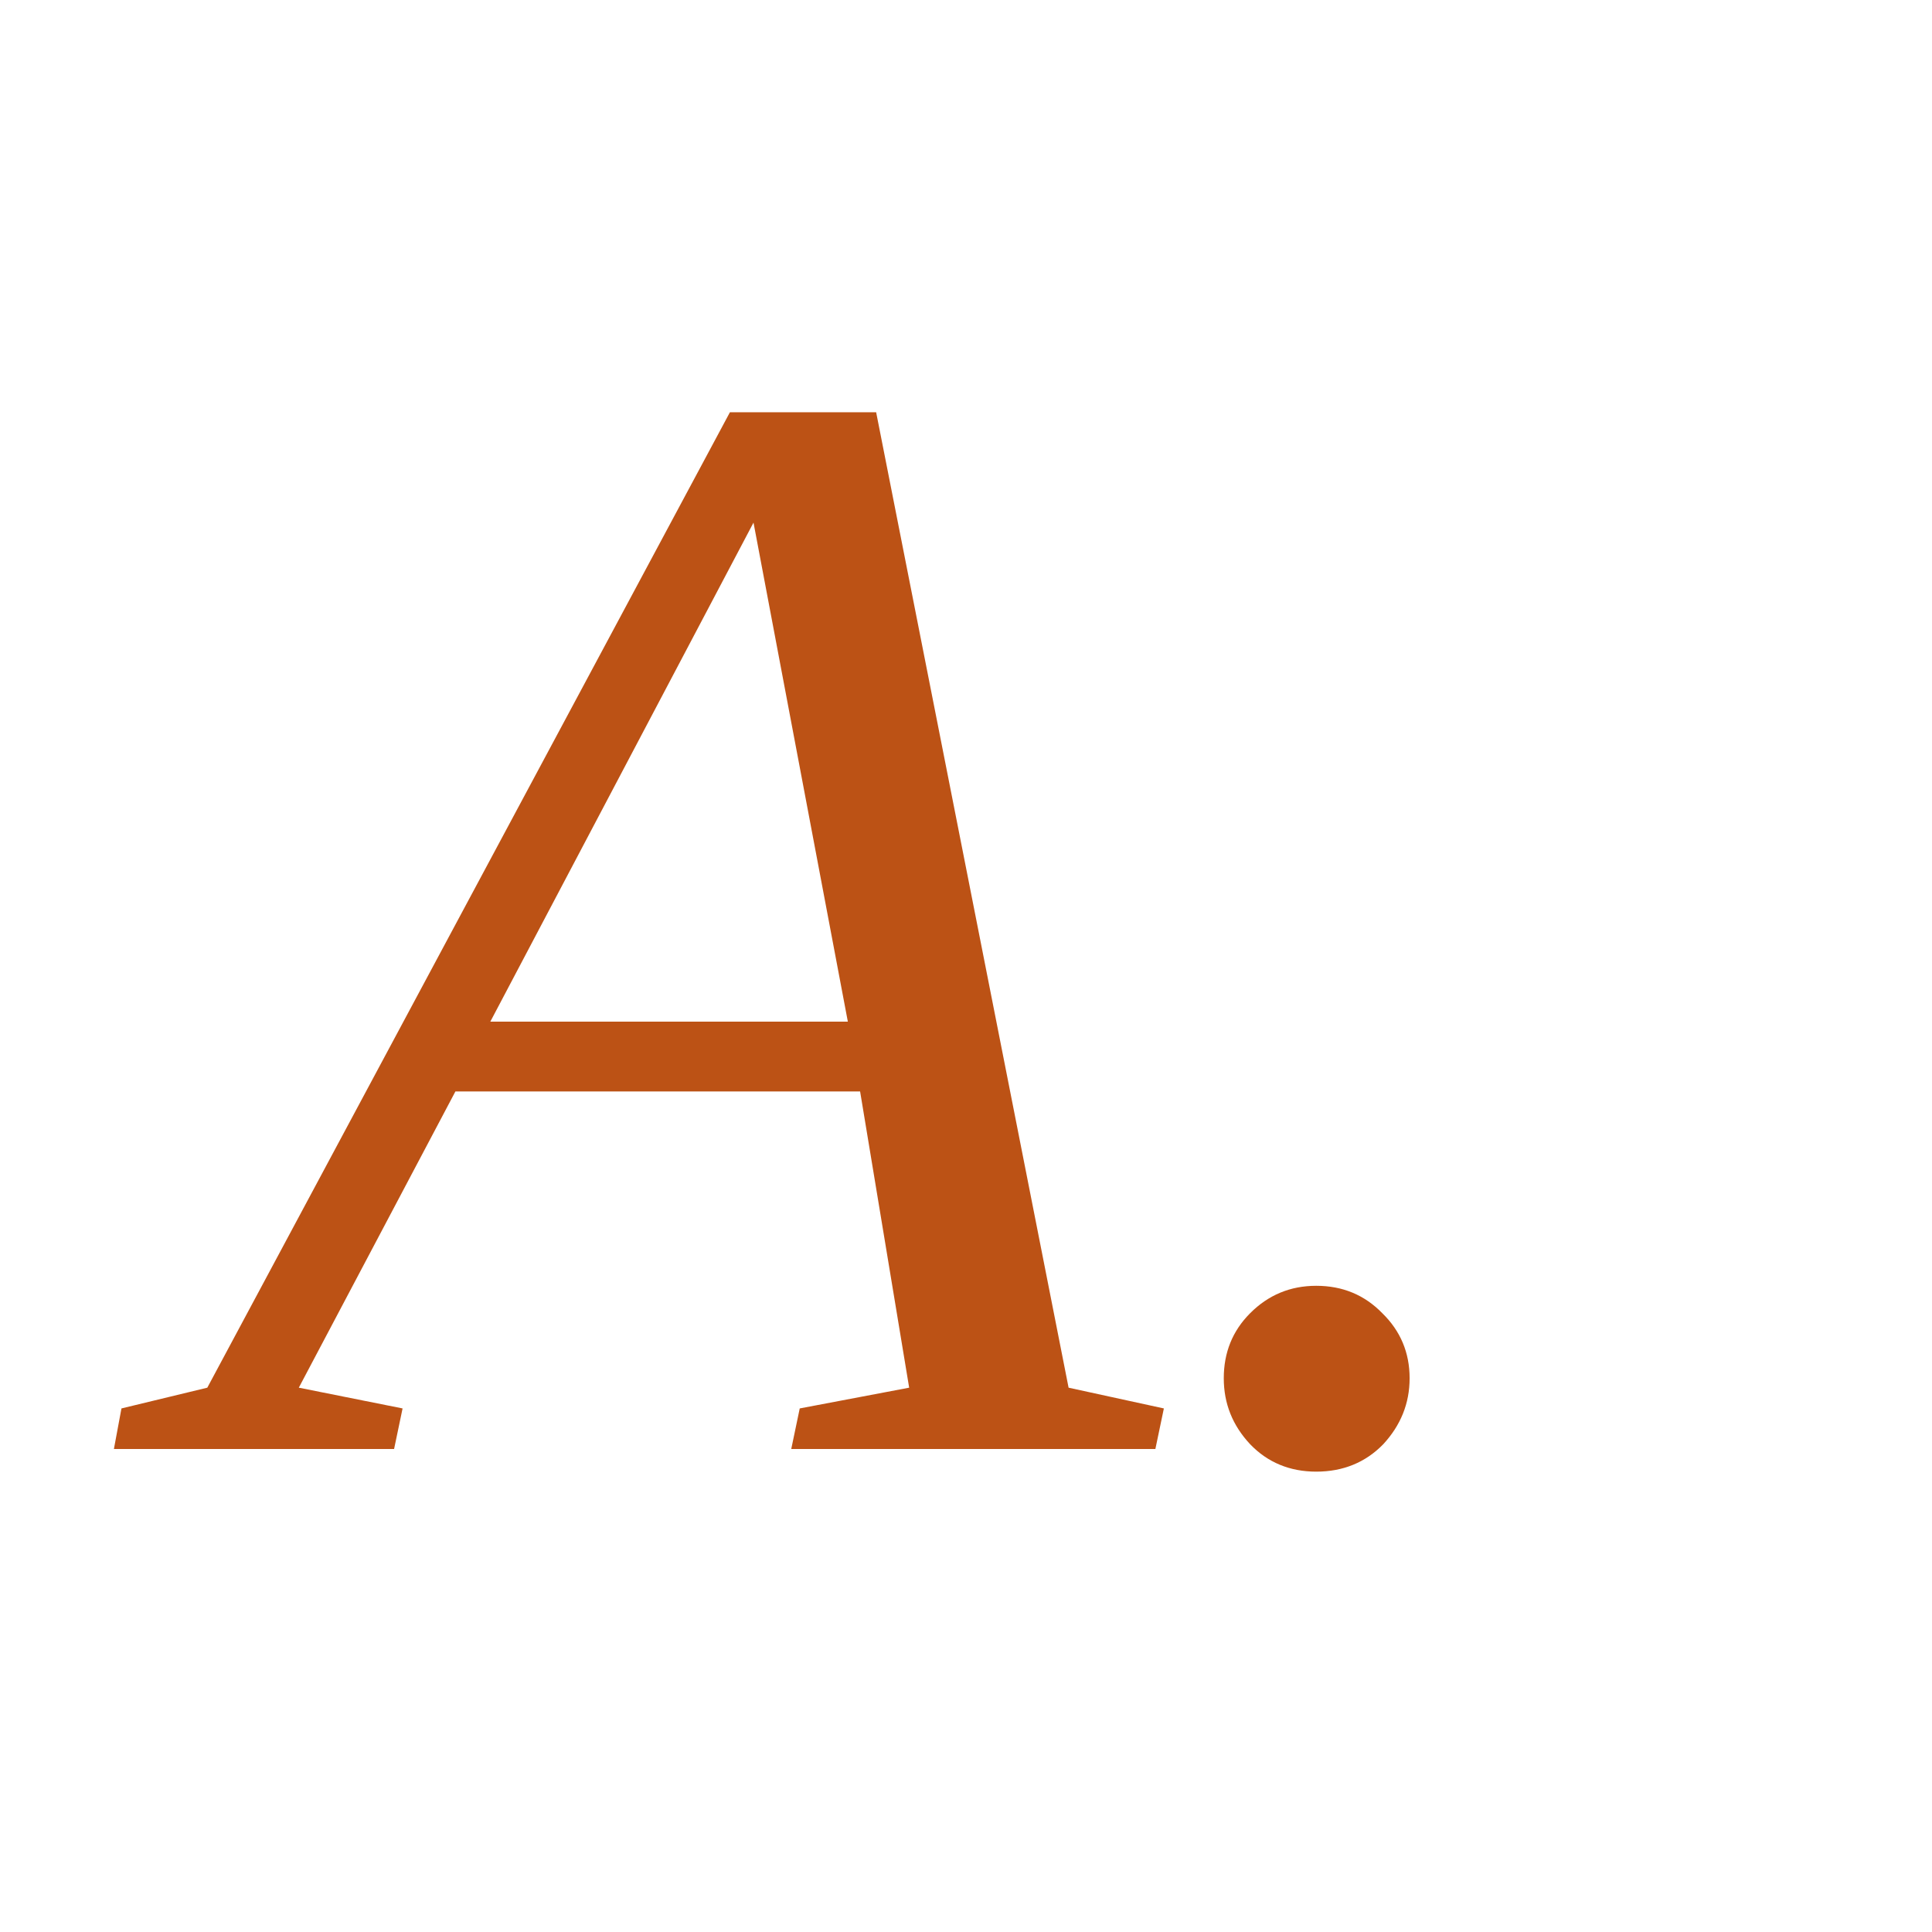
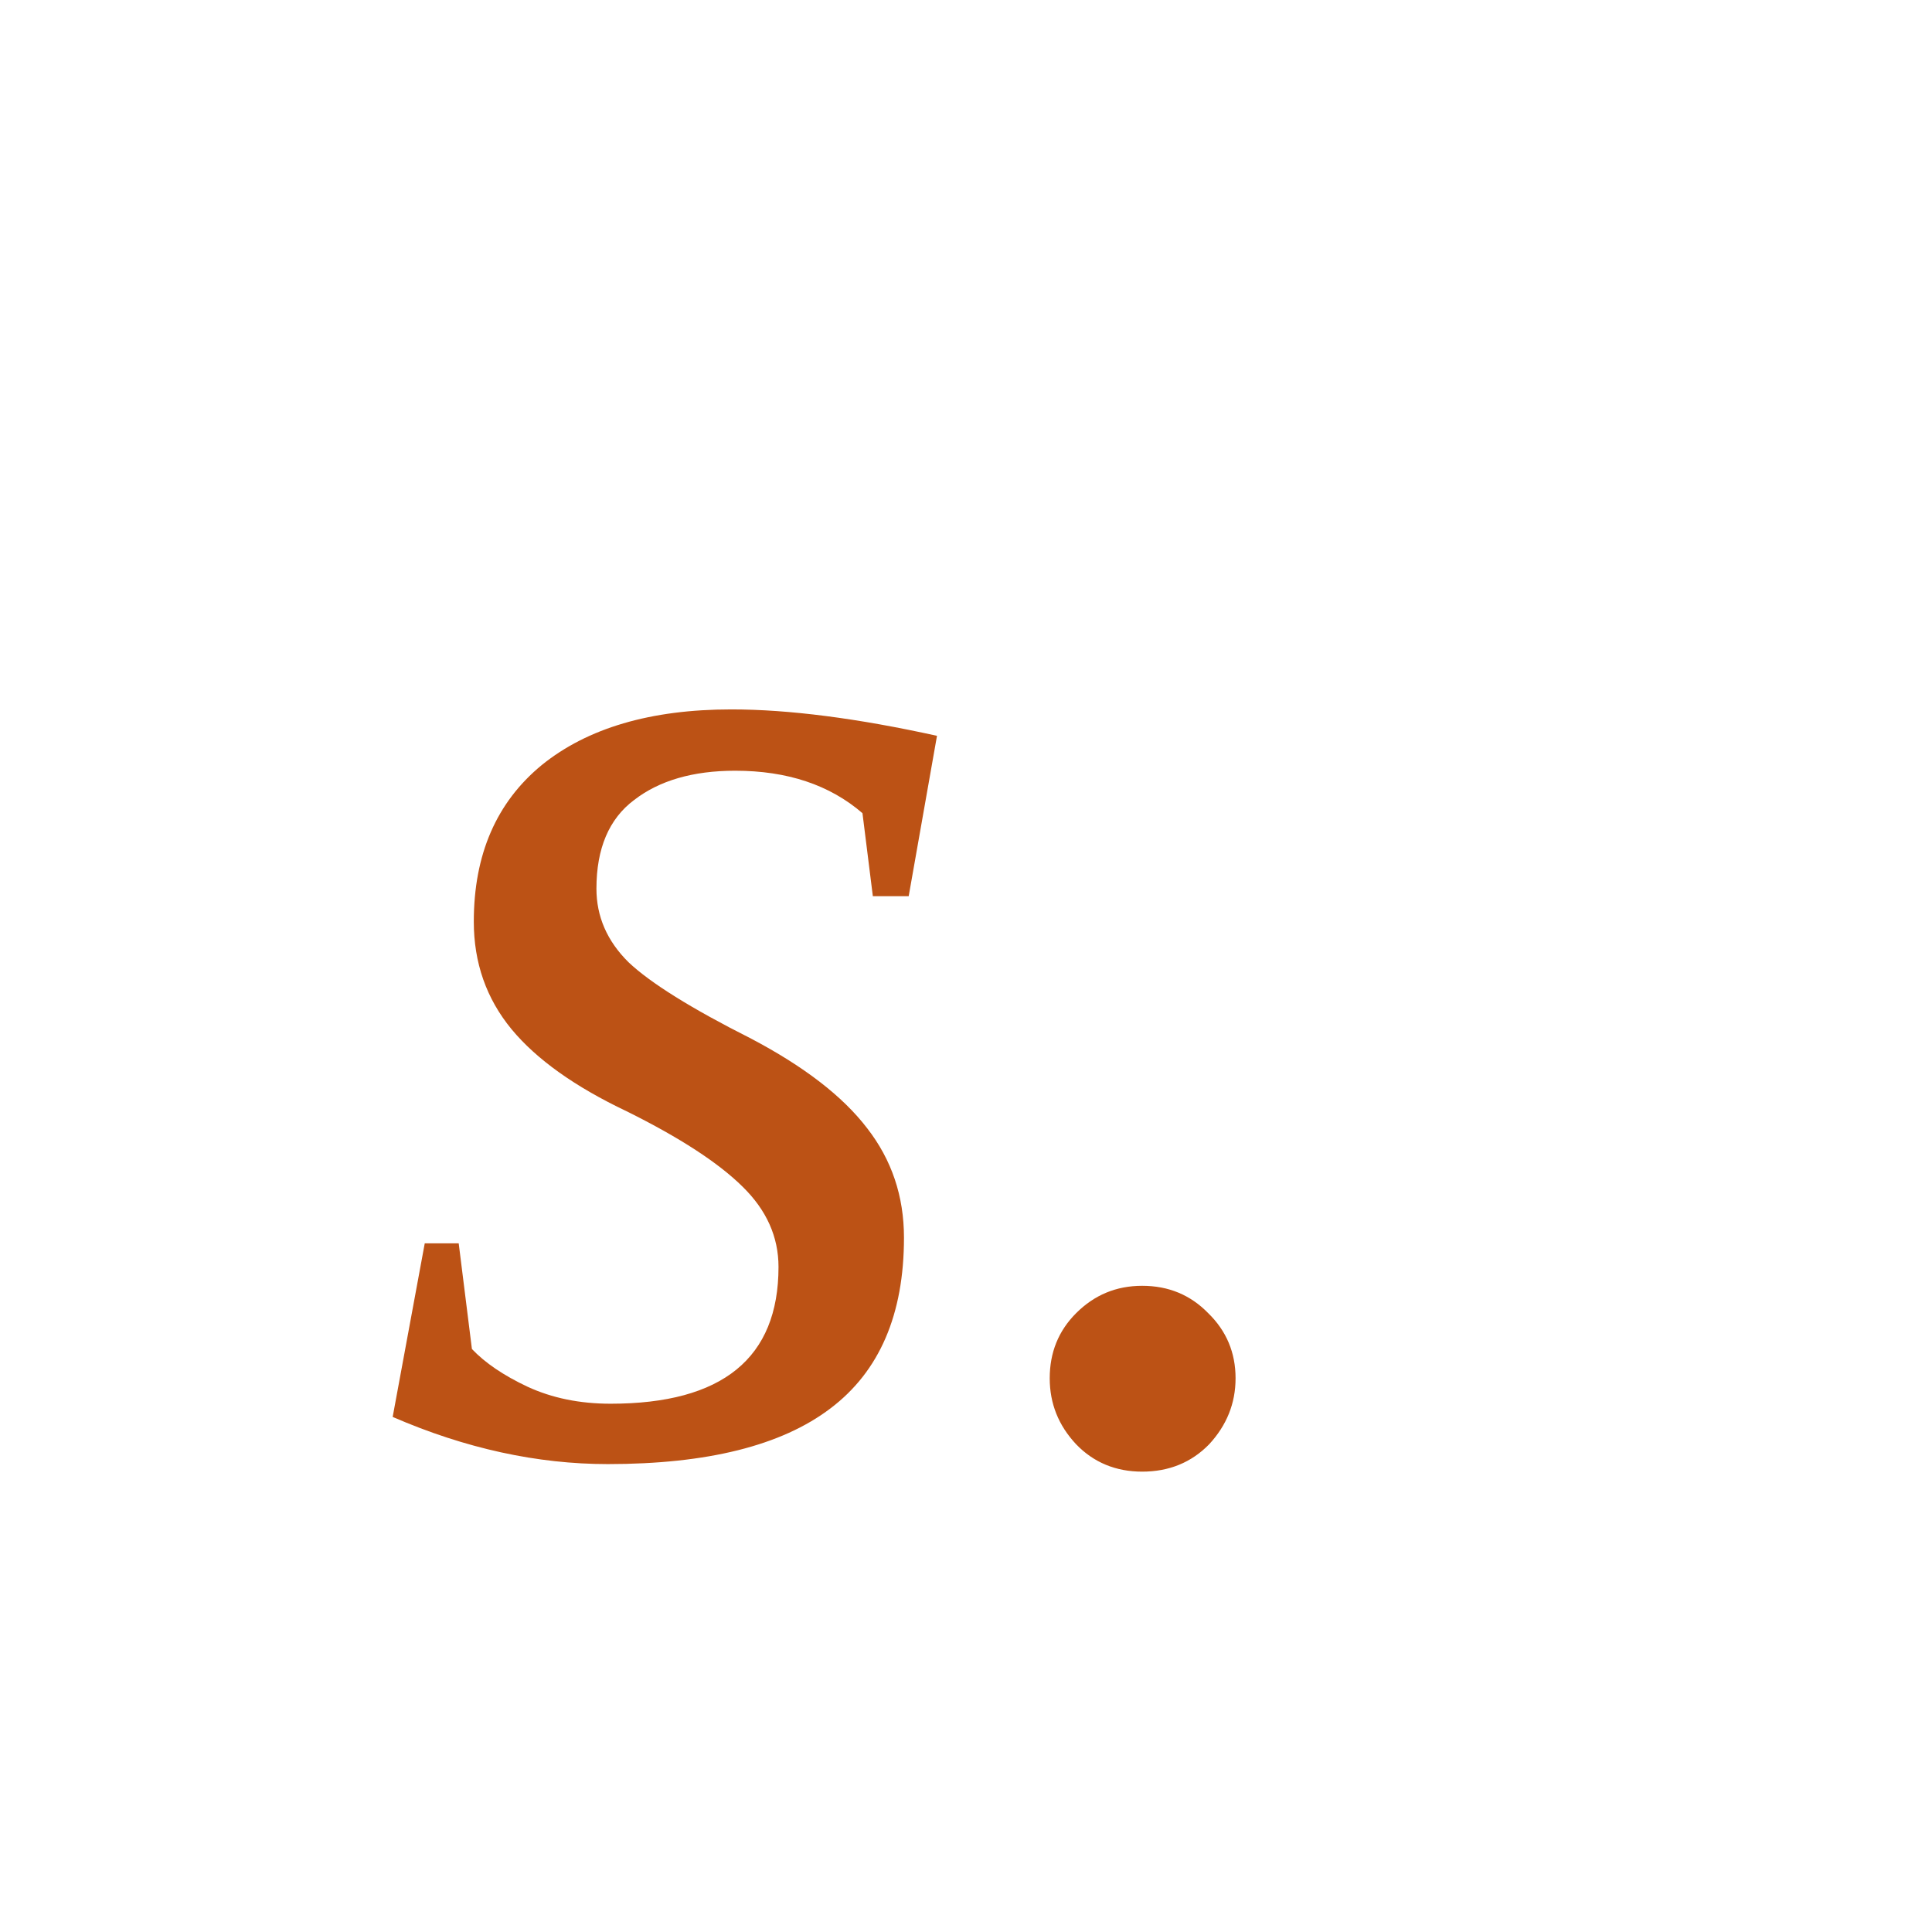
<svg xmlns="http://www.w3.org/2000/svg" viewBox="0 0 32 32">
  <style>
    .m { fill: #BC5215; font: italic 500 26px Georgia, "Times New Roman", serif; }
    @media (prefers-color-scheme: dark) { .m { fill: #DA702C; } }
  </style>
-   <text class="m" x="14.5" y="24" text-anchor="middle">A.</text>
+   <text class="m" x="14.5" y="24" text-anchor="middle">s.</text>
</svg>
